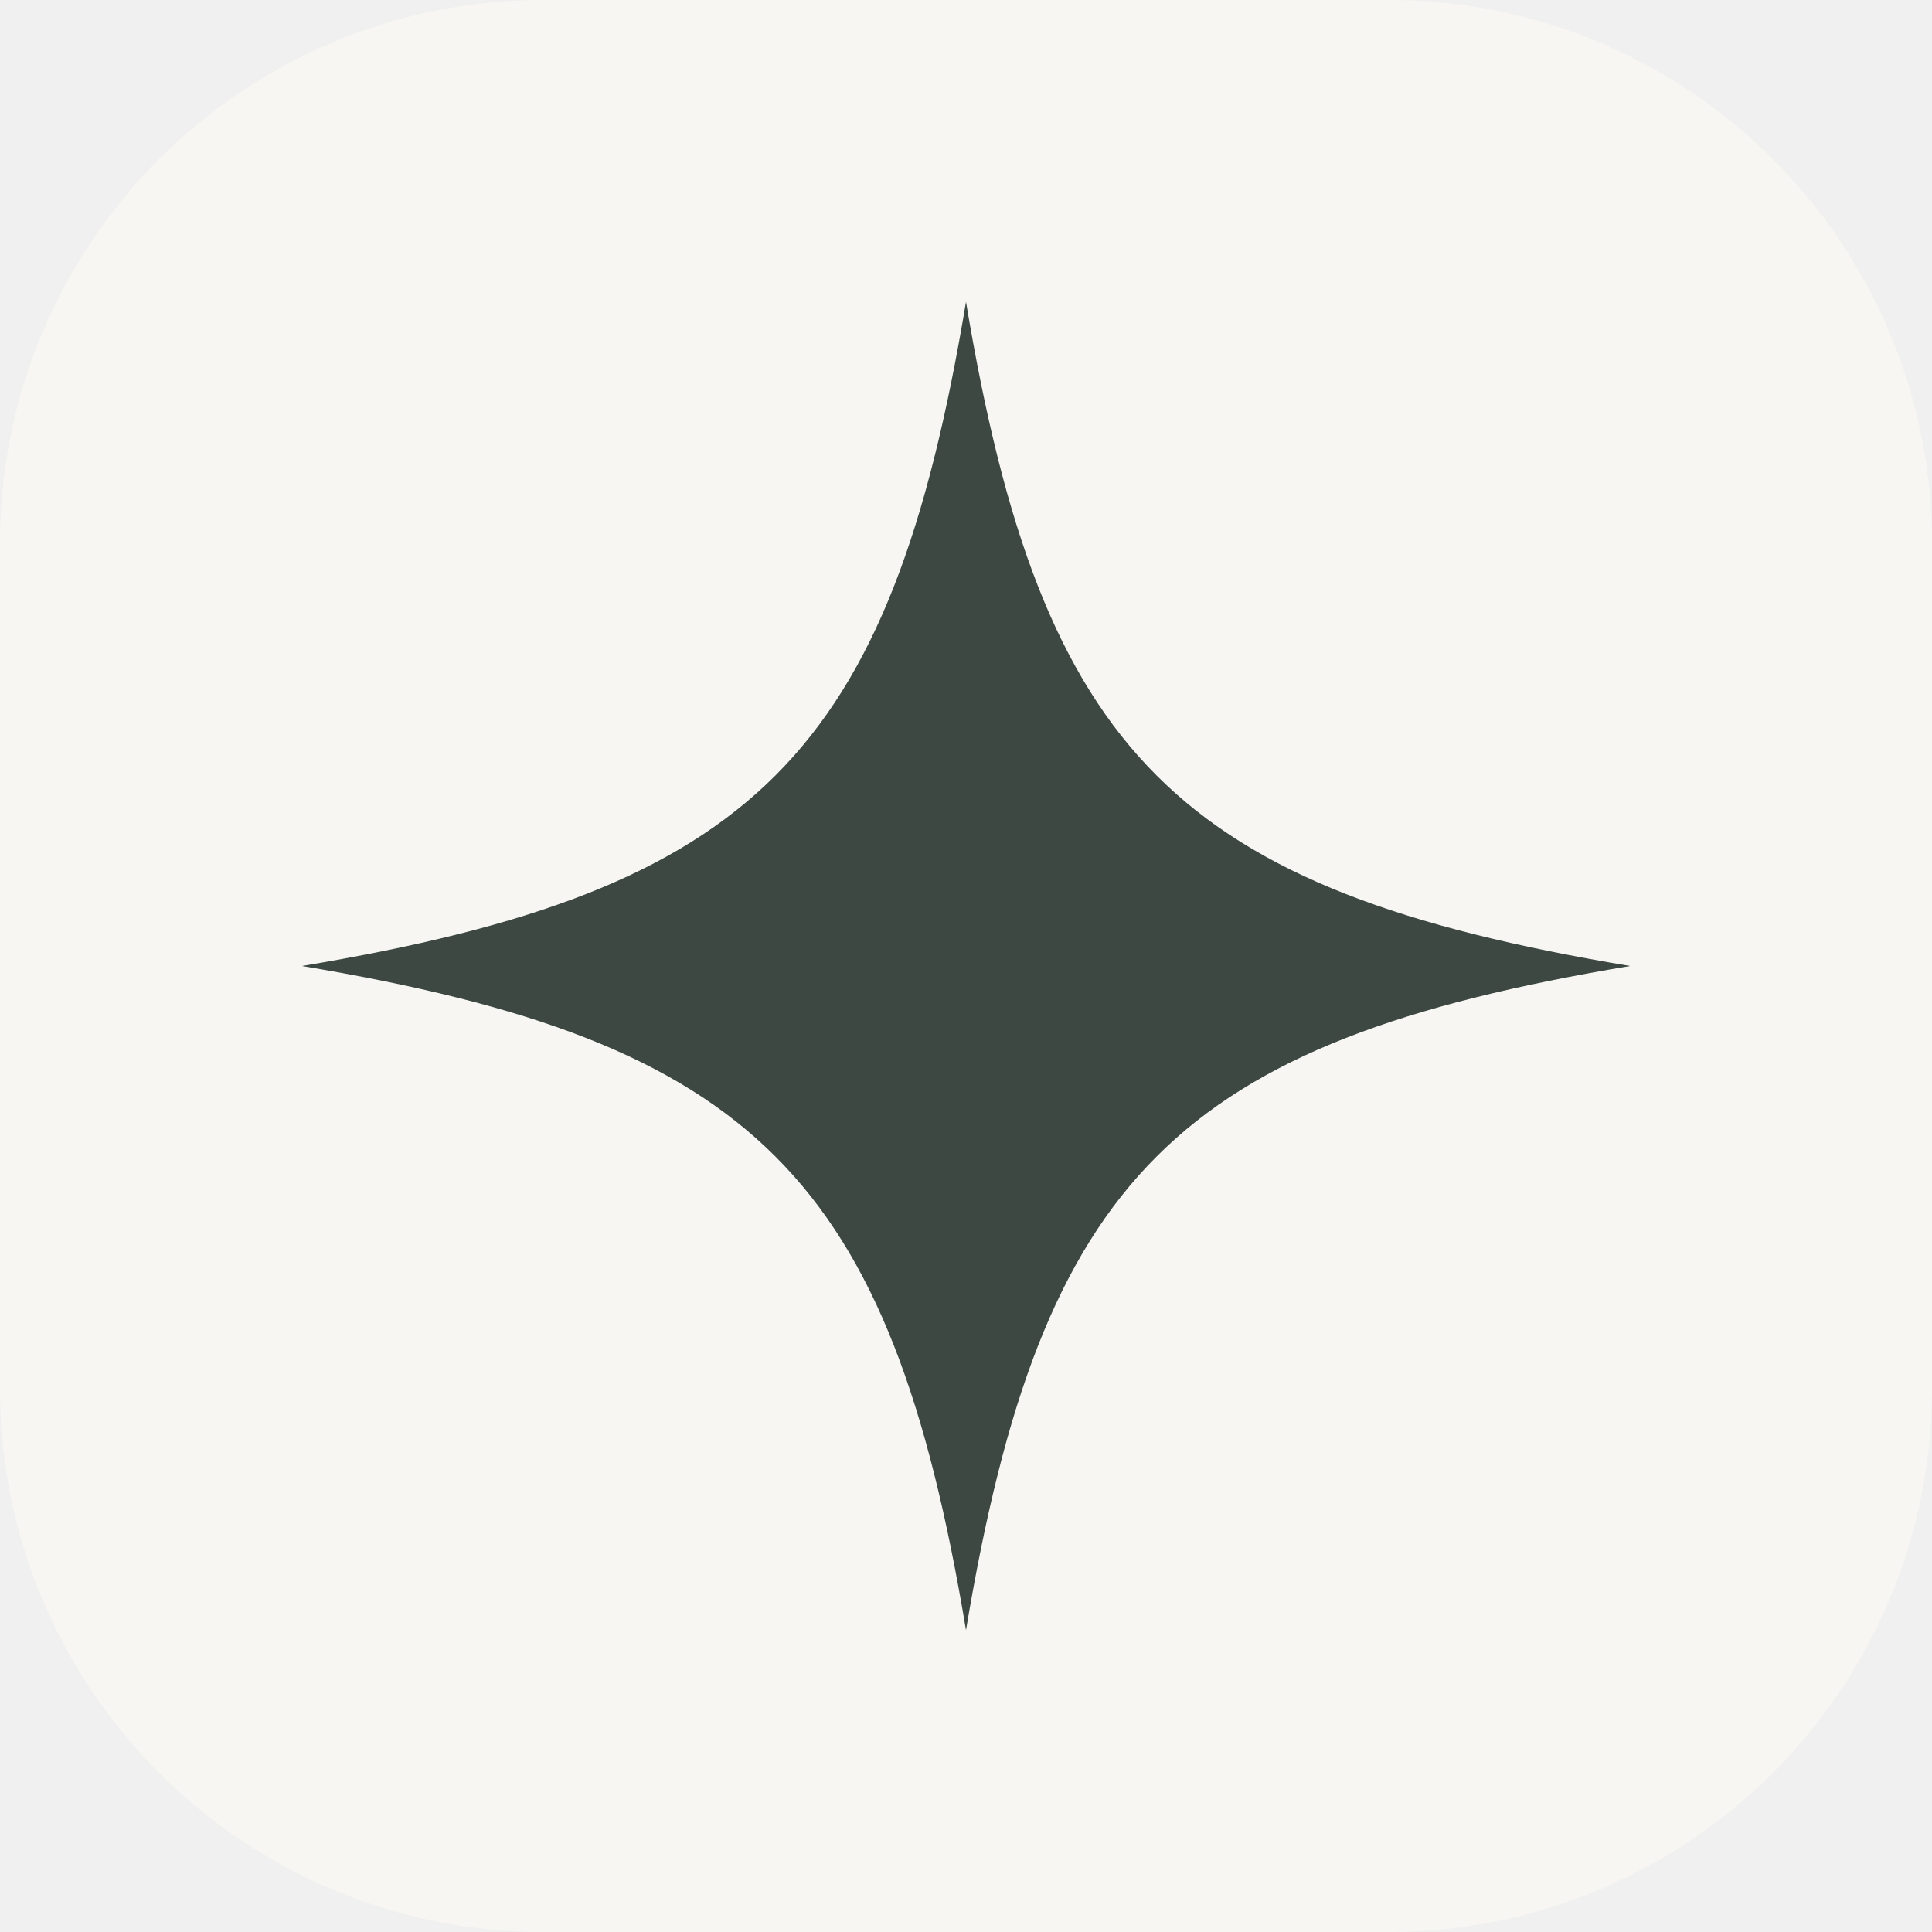
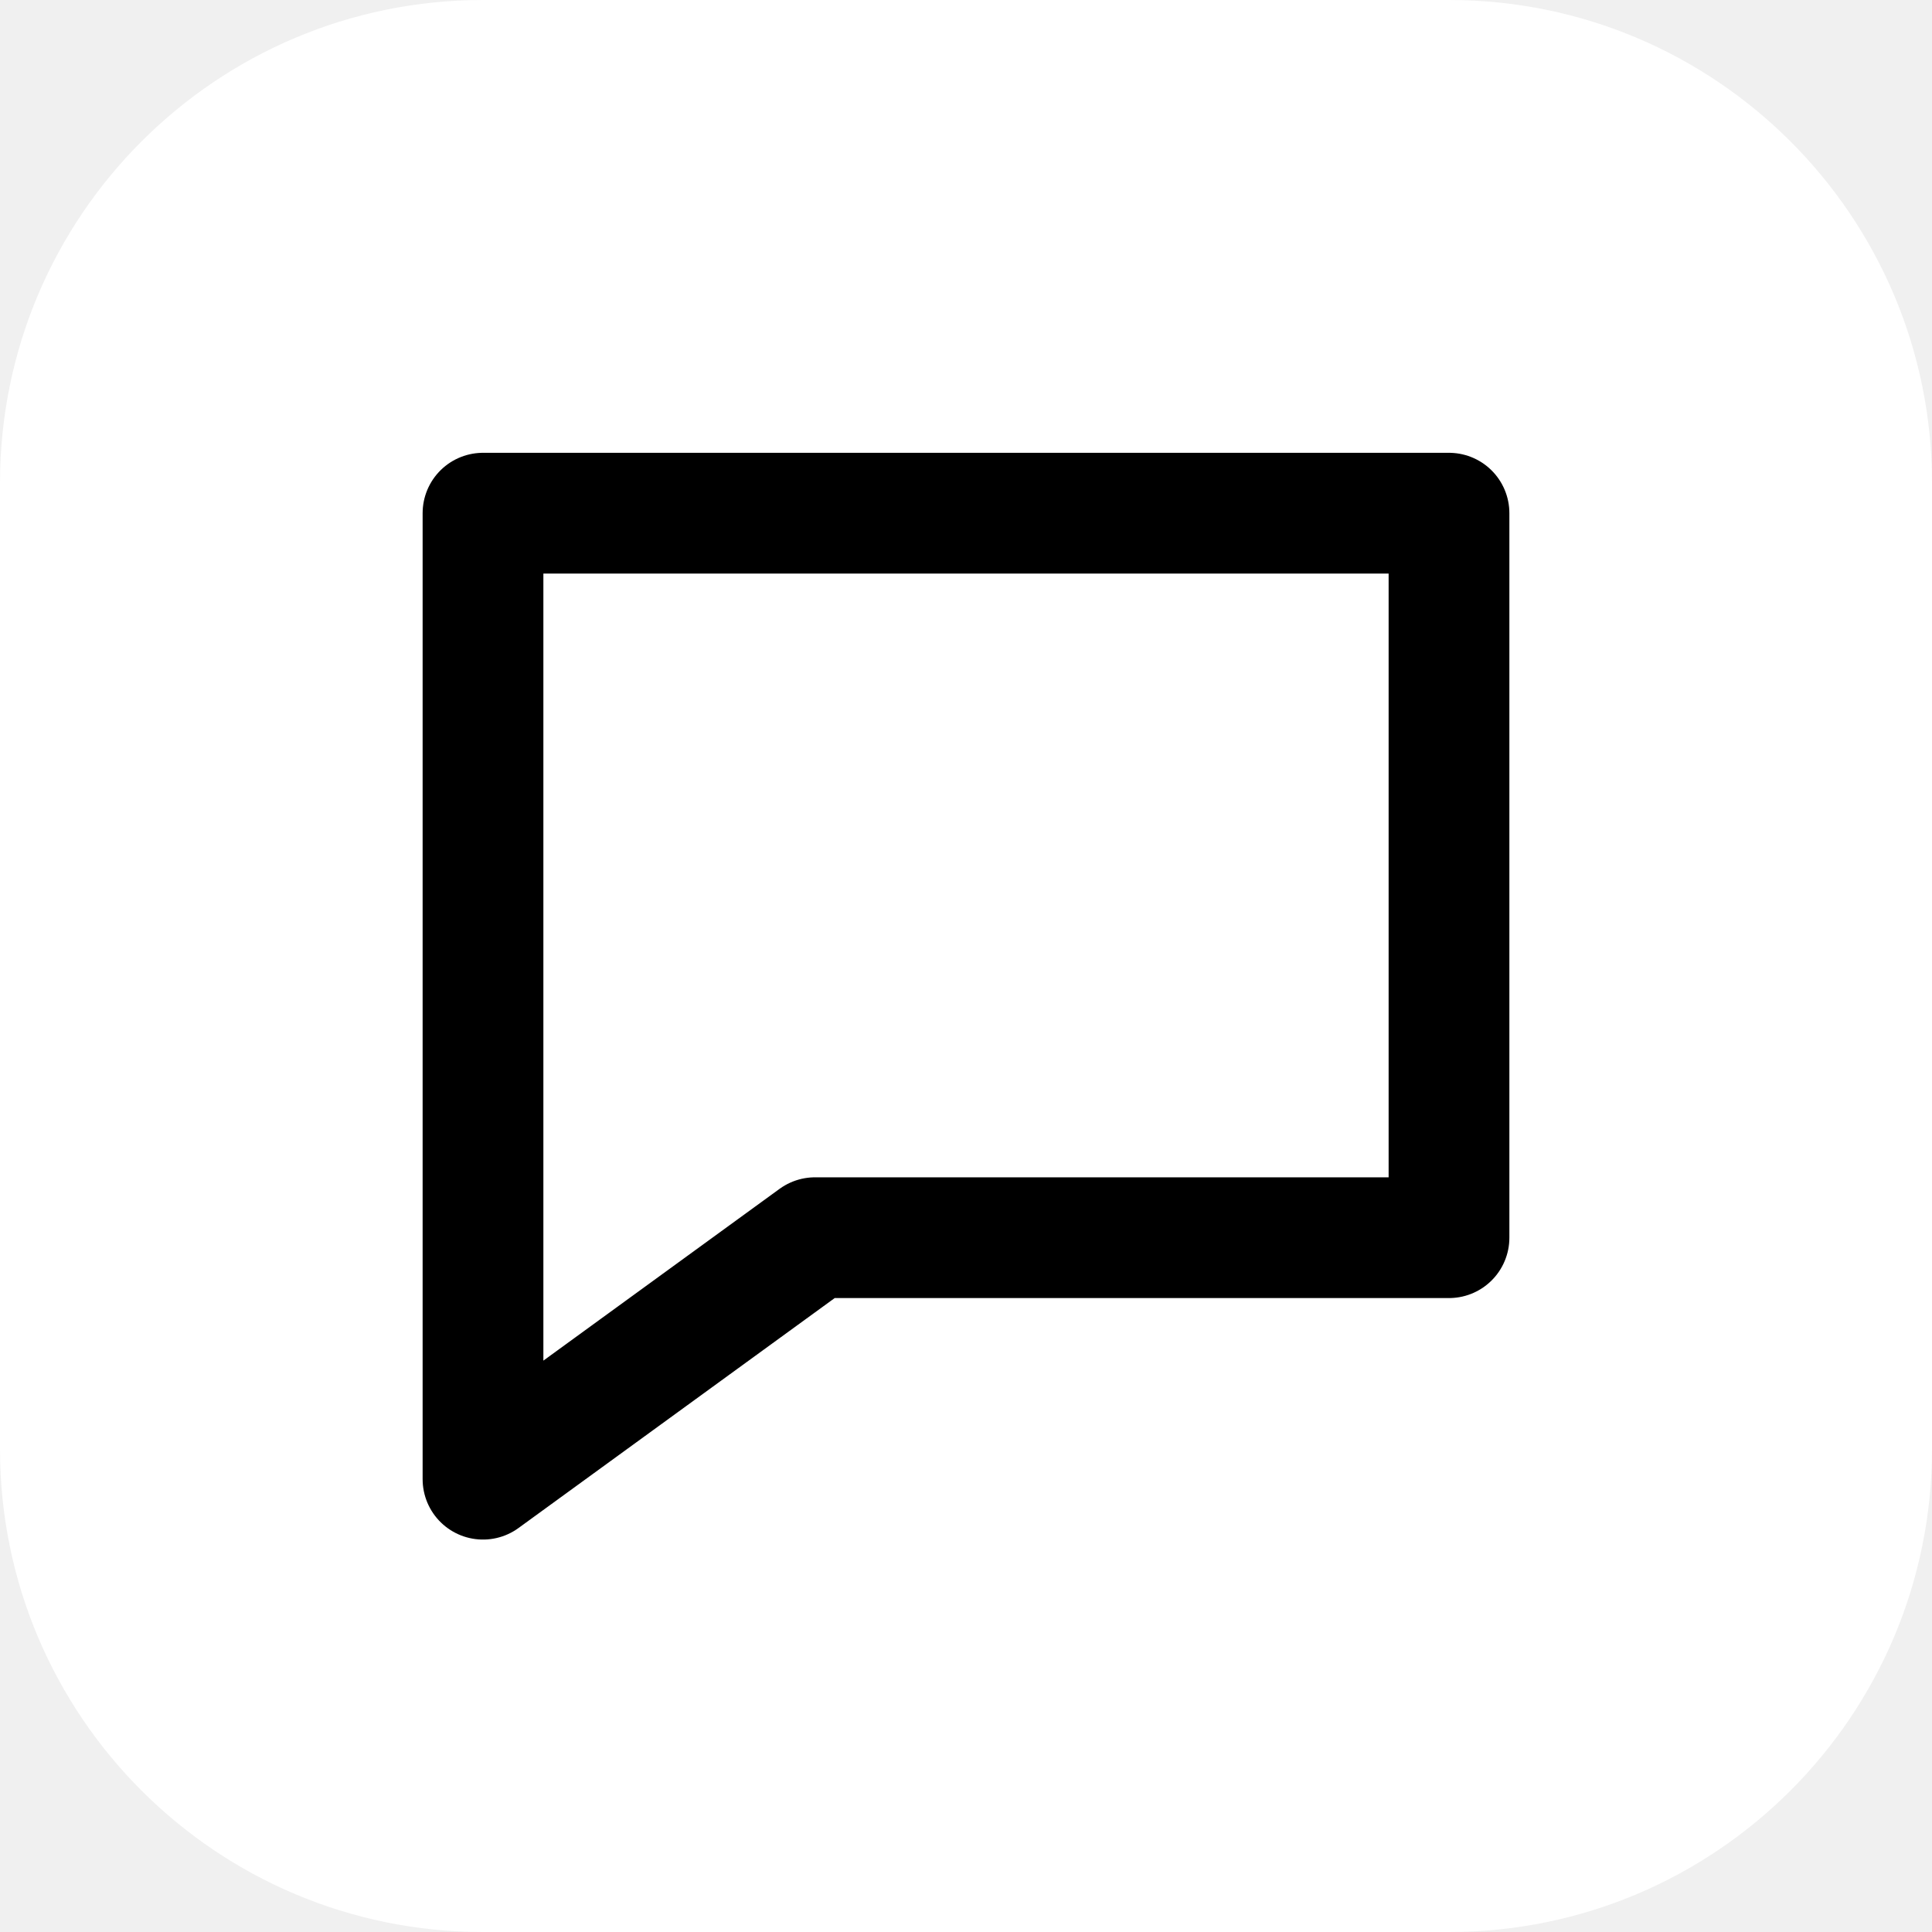
<svg xmlns="http://www.w3.org/2000/svg" viewBox="0 0 64 64">
-   <rect width="64" height="64" rx="18" fill="#f7f6f2" />
-   <path d="M32 10c2.5 15 7 19.5 22 22-15 2.5-19.5 7-22 22-2.5-15-7-19.5-22-22 15-2.5 19.5-7 22-22Z" fill="#3c4841" />
+   <rect width="64" height="64" rx="16" fill="#fff" />
+   <path d="M16 17h32v24H27l-11 8V17Z" fill="none" stroke="#000" stroke-width="4" stroke-linejoin="round" />
</svg>
